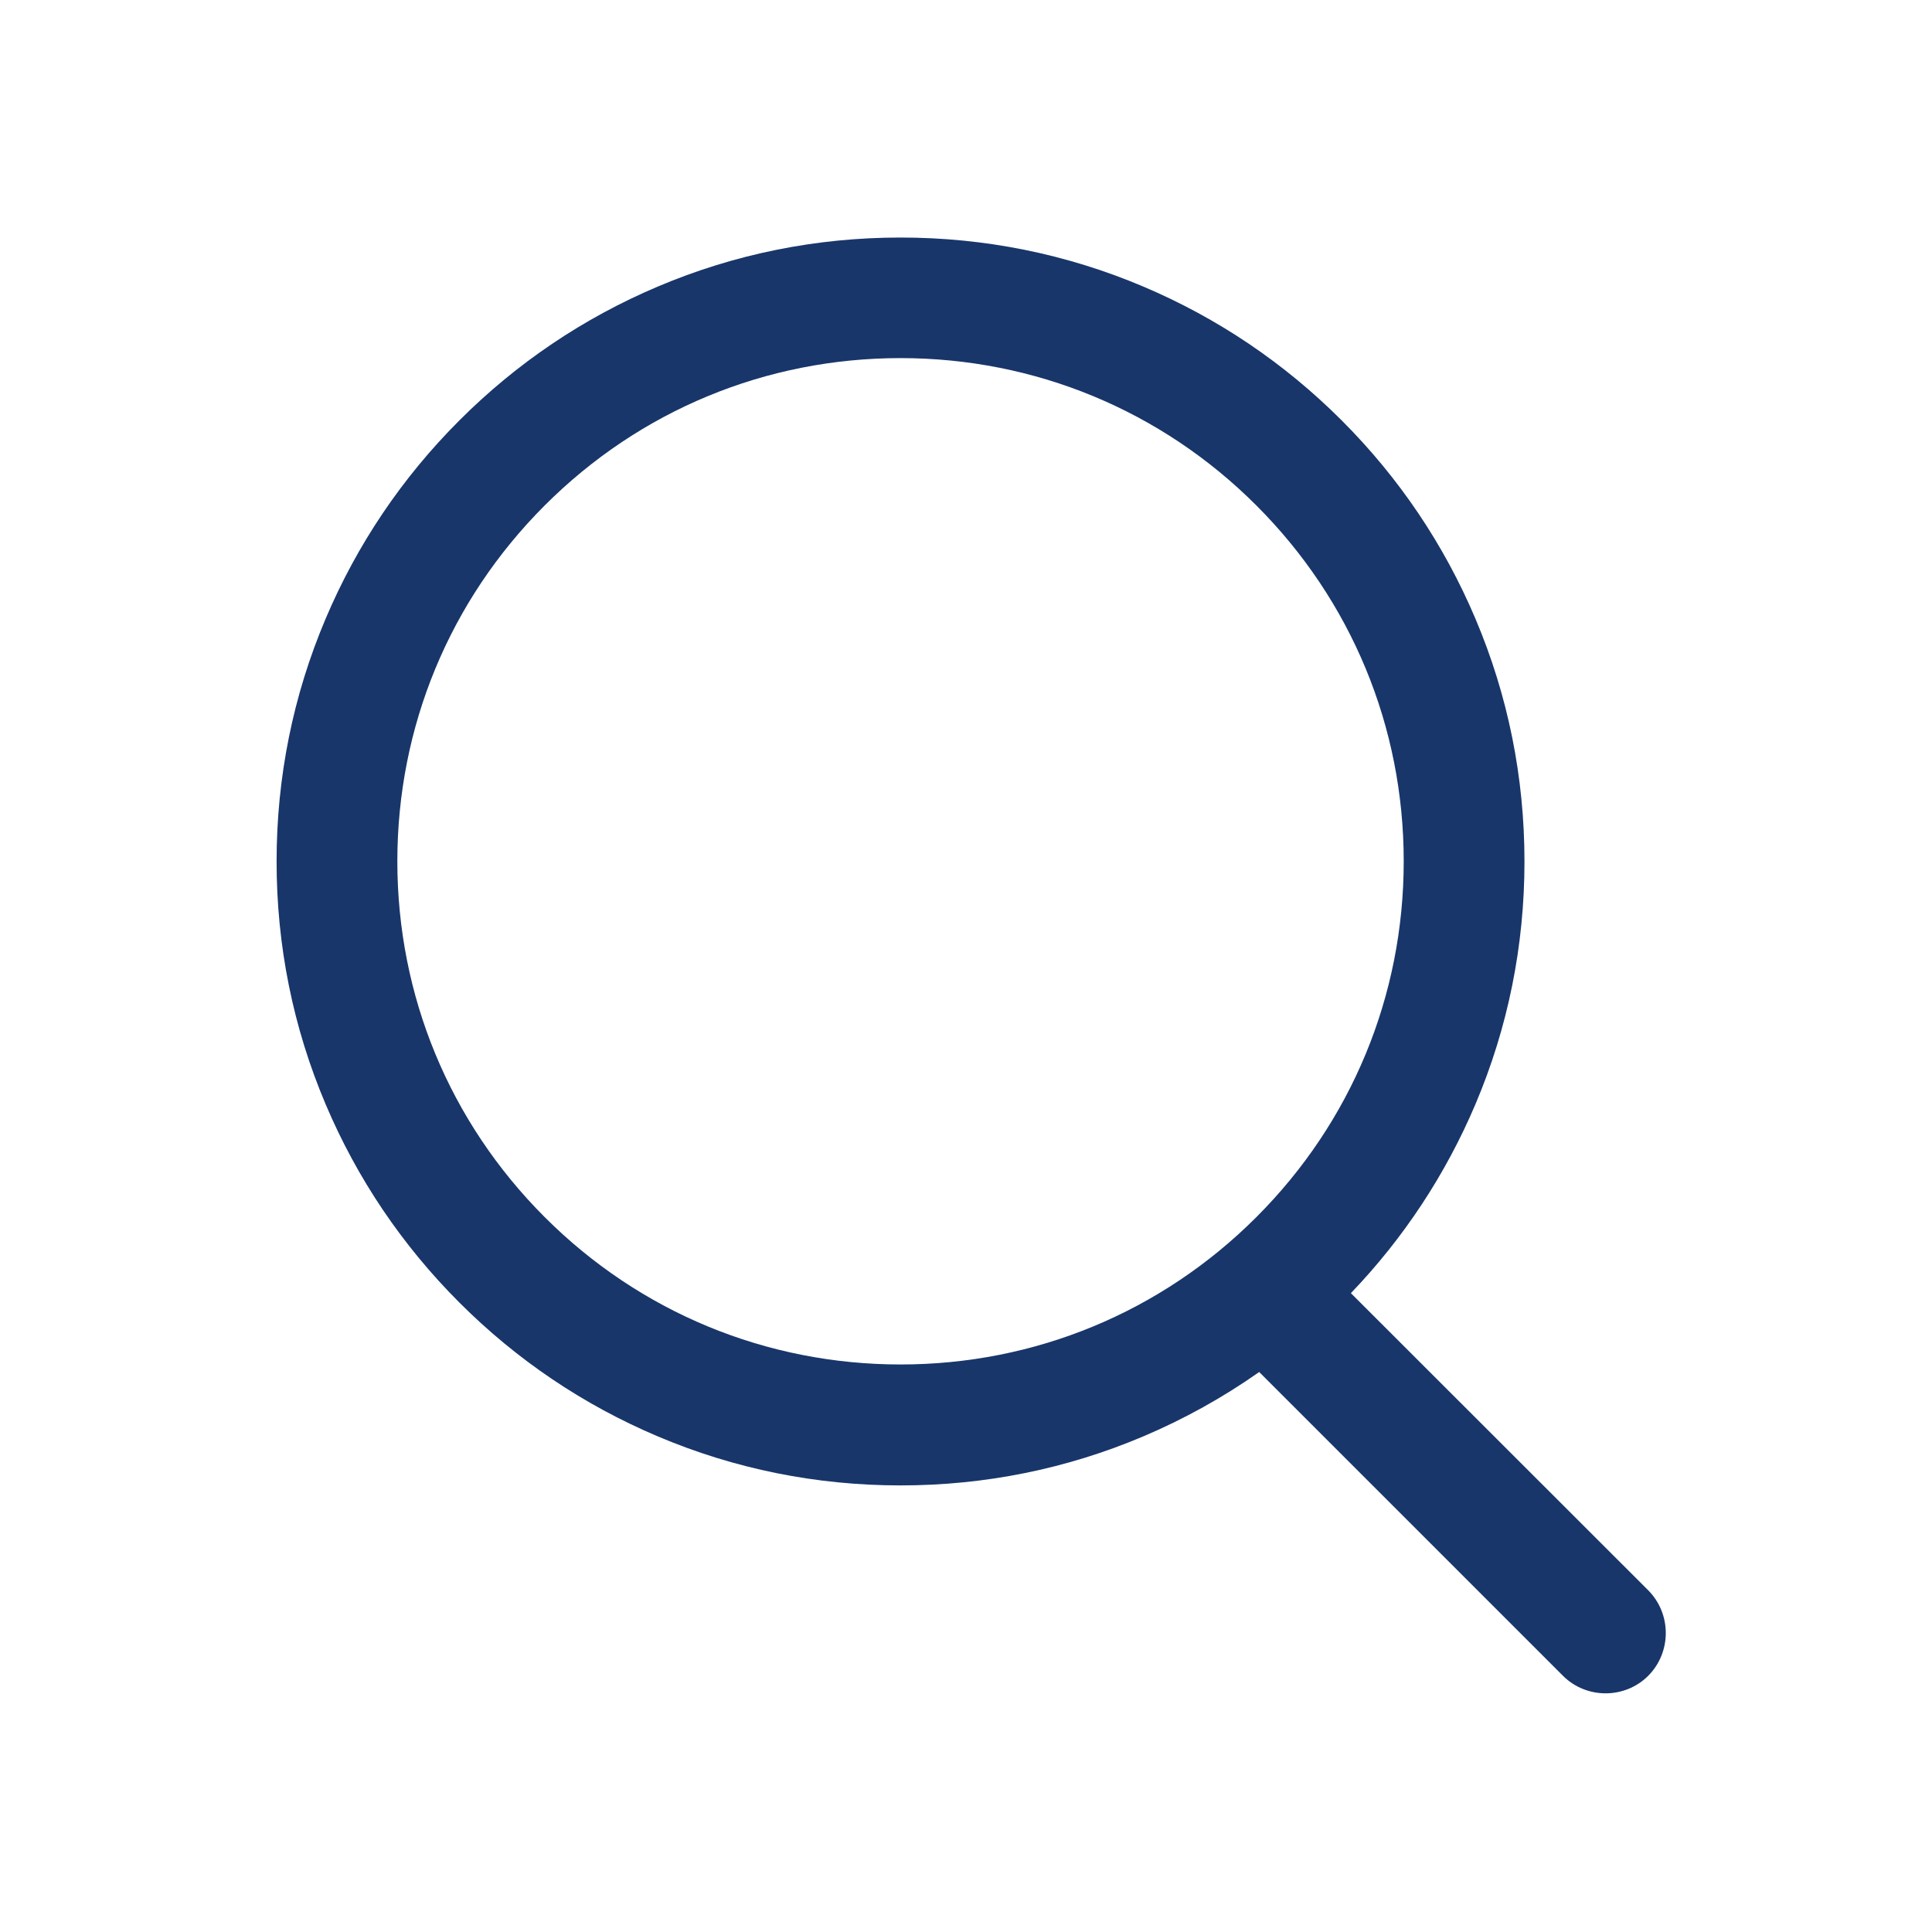
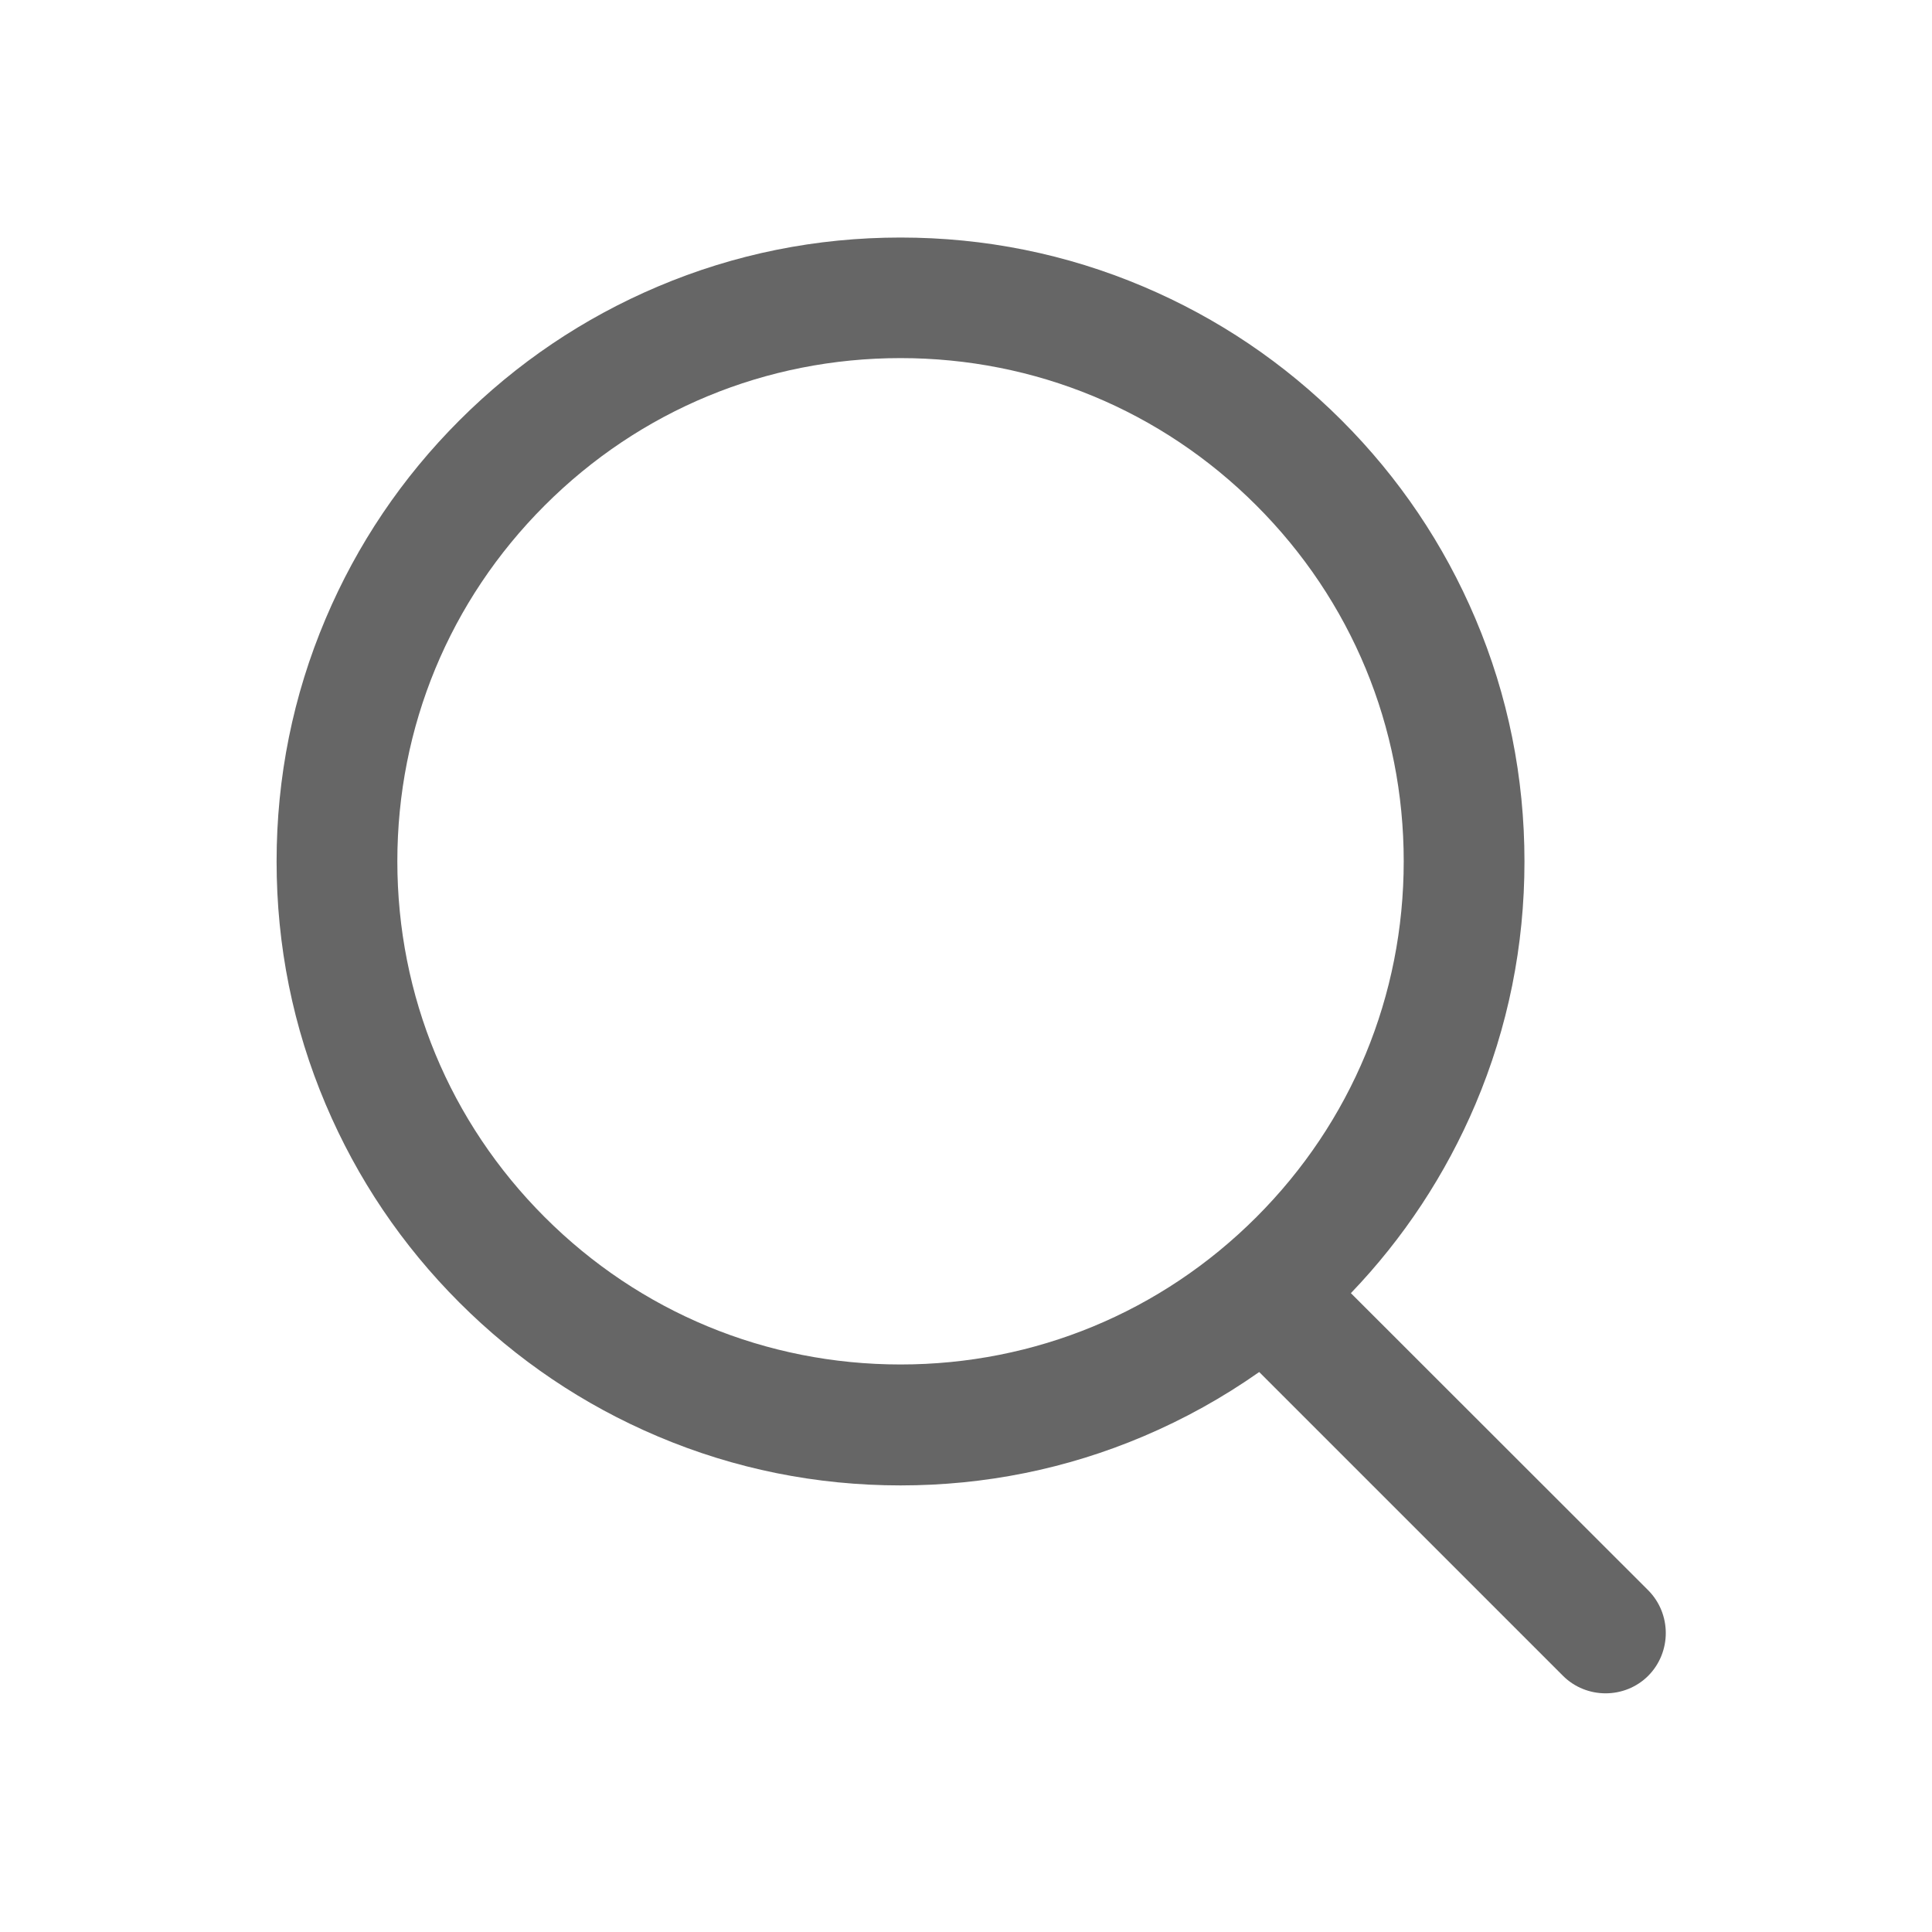
<svg xmlns="http://www.w3.org/2000/svg" t="1594867826530" class="icon" viewBox="0 0 1024 1024" version="1.1" p-id="4590" width="200" height="200">
  <defs>
    <style type="text/css" />
  </defs>
-   <path d="M873.6 842.9L716 685.4c28-29.2 50.2-62.9 66-100.1 17.3-40.8 26-84.1 26-128.7s-8.7-87.9-26-128.7c-16.7-39.4-40.5-74.7-70.9-105.1s-65.7-54.2-105.1-70.9c-40.8-17.3-84.1-26-128.7-26s-87.9 8.7-128.7 26c-39.4 16.7-74.7 40.5-105.1 70.9s-54.2 65.7-70.9 105.1c-17.3 40.8-26 84.1-26 128.7s8.7 87.9 26 128.7c16.7 39.4 40.5 74.7 70.9 105.1s65.7 54.2 105.1 70.9c40.8 17.3 84.1 26 128.7 26s87.9-8.7 128.7-26c21.7-9.2 42.2-20.6 61.4-34.1l161 161c12.4 12.4 32.8 12.4 45.2 0 12.4-12.5 12.4-32.8 0-45.3zM477.3 723.2c-71.2 0-138.2-27.7-188.6-78.1-50.4-50.4-78.1-117.3-78.1-188.6s27.7-138.2 78.1-188.6c50.4-50.4 117.3-78.1 188.6-78.1 71.2 0 138.2 27.7 188.6 78.1 50.4 50.4 78.1 117.3 78.1 188.6s-27.7 138.2-78.1 188.6c-50.4 50.4-117.4 78.1-188.6 78.1z" p-id="4591" fill="#18366a" />
+   <path d="M873.6 842.9L716 685.4c28-29.2 50.2-62.9 66-100.1 17.3-40.8 26-84.1 26-128.7s-8.7-87.9-26-128.7c-16.7-39.4-40.5-74.7-70.9-105.1s-65.7-54.2-105.1-70.9c-40.8-17.3-84.1-26-128.7-26s-87.9 8.7-128.7 26c-39.4 16.7-74.7 40.5-105.1 70.9s-54.2 65.7-70.9 105.1c-17.3 40.8-26 84.1-26 128.7s8.7 87.9 26 128.7c16.7 39.4 40.5 74.7 70.9 105.1s65.7 54.2 105.1 70.9c40.8 17.3 84.1 26 128.7 26s87.9-8.7 128.7-26c21.7-9.2 42.2-20.6 61.4-34.1l161 161c12.4 12.4 32.8 12.4 45.2 0 12.4-12.5 12.4-32.8 0-45.3zM477.3 723.2c-71.2 0-138.2-27.7-188.6-78.1-50.4-50.4-78.1-117.3-78.1-188.6s27.7-138.2 78.1-188.6c50.4-50.4 117.3-78.1 188.6-78.1 71.2 0 138.2 27.7 188.6 78.1 50.4 50.4 78.1 117.3 78.1 188.6s-27.7 138.2-78.1 188.6c-50.4 50.4-117.4 78.1-188.6 78.1z" p-id="4591" fill="#666" />
</svg>
